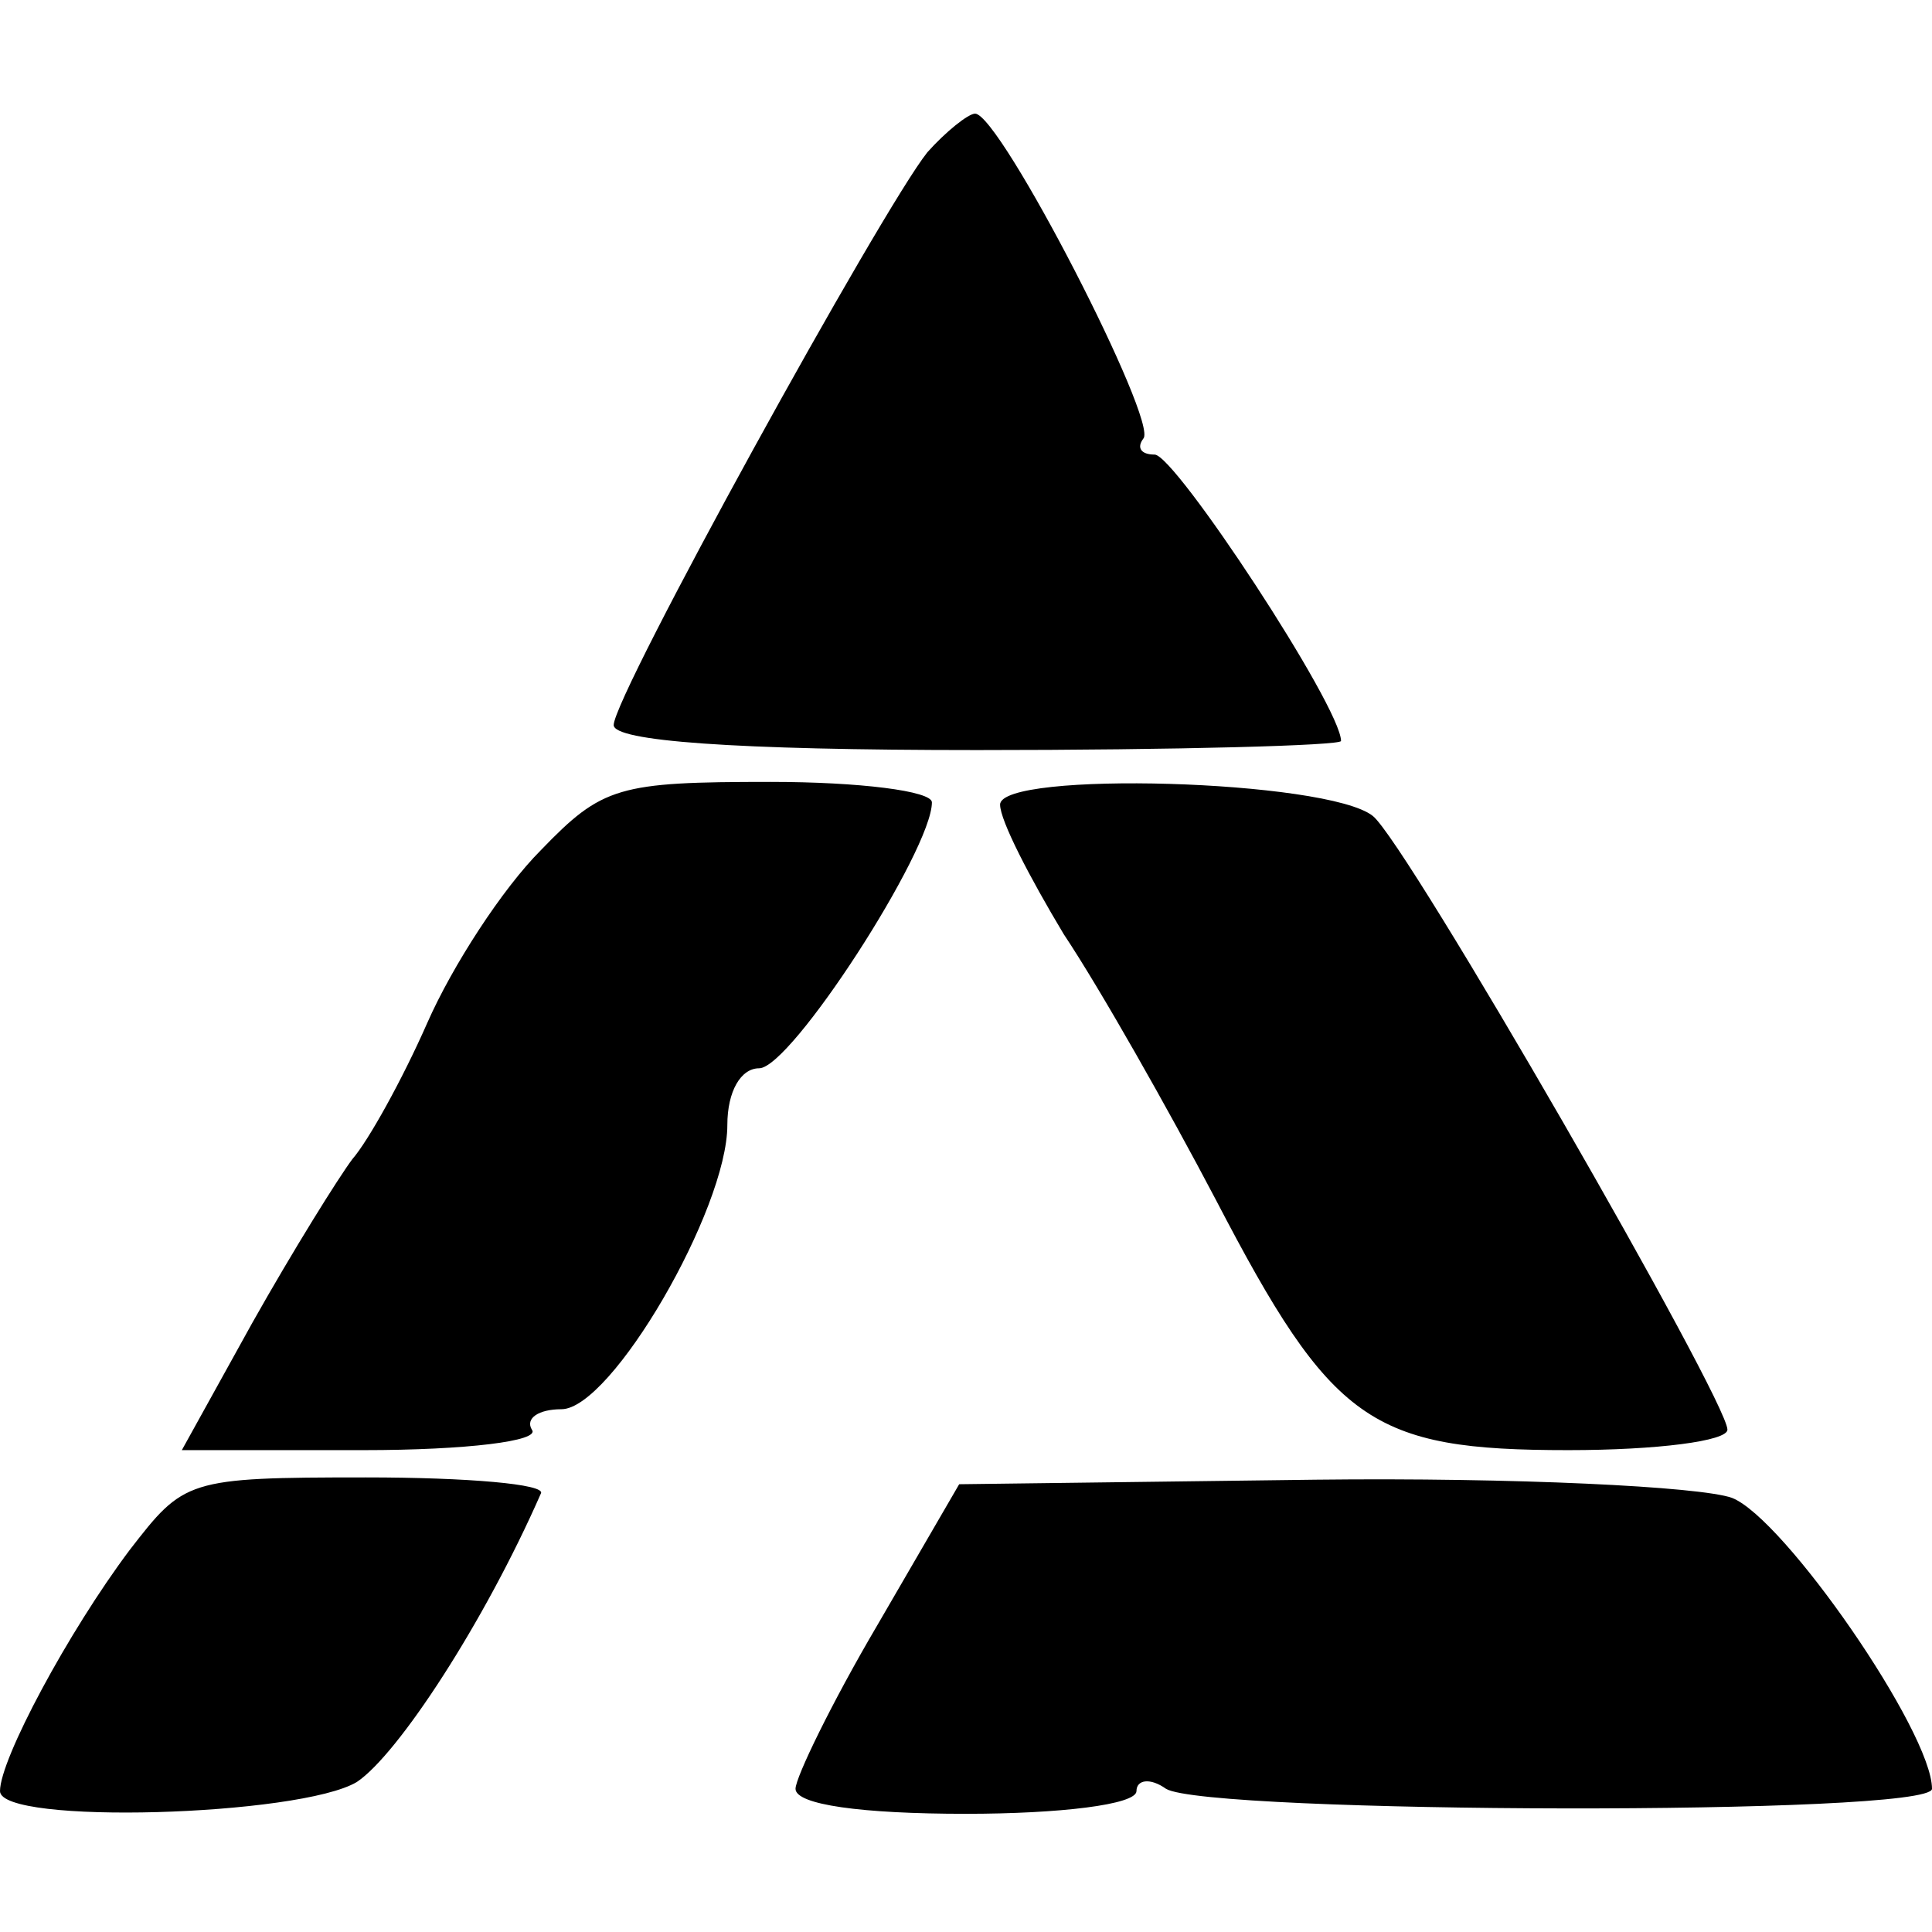
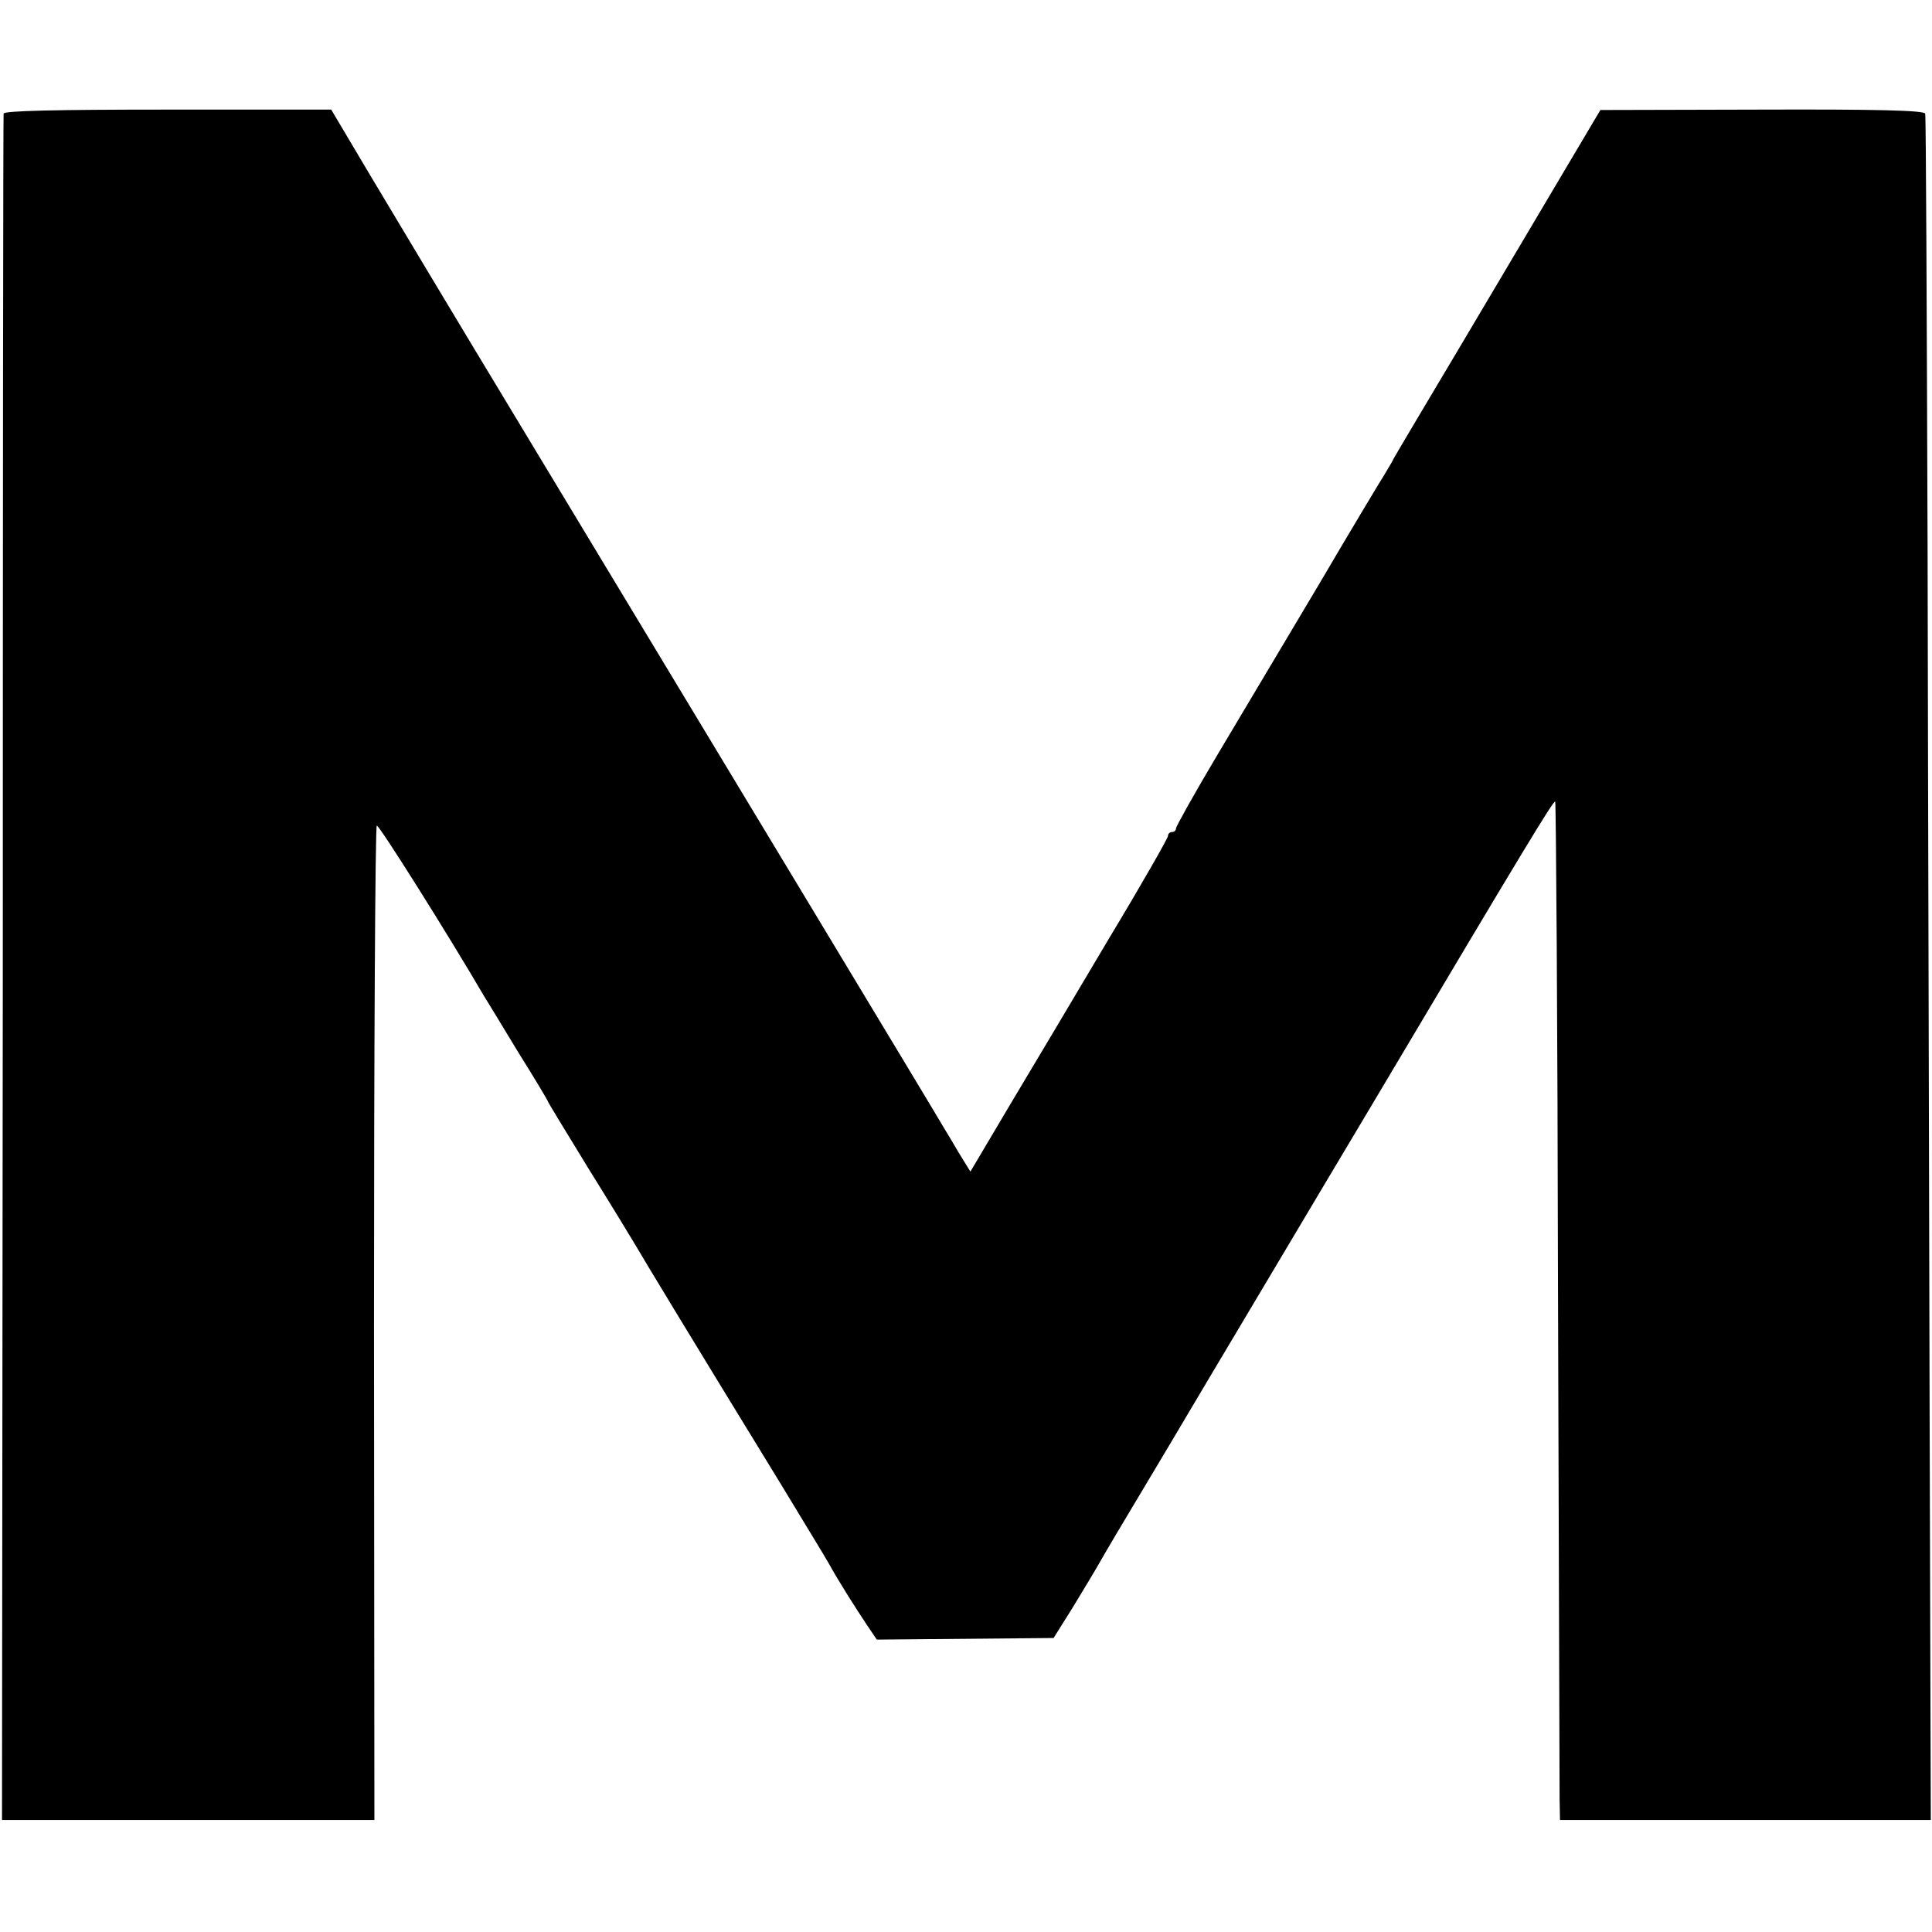
- <svg xmlns="http://www.w3.org/2000/svg" version="1" width="113.333" height="113.333" viewBox="0 0 85 85">
-   <path d="M40.8 6.7C38.8 9.2 27 30.6 27 31.9c0 .7 5.2 1.1 16 1.1 8.8 0 16-.2 16-.4 0-1.5-7.3-12.6-8.2-12.6-.6 0-.8-.3-.5-.7C51 18.6 44 5 42.9 5c-.3 0-1.3.8-2.1 1.7zm-17 30.7c-1.7 1.7-3.9 5.1-5 7.6s-2.6 5.2-3.3 6c-.6.8-2.6 4-4.4 7.2L8 63.8h8c4.5 0 7.8-.4 7.4-.9-.3-.5.3-.9 1.3-.9 2.2 0 7.3-8.8 7.3-12.5 0-1.5.6-2.5 1.4-2.5 1.4 0 7.6-9.6 7.6-11.7 0-.5-3.2-.9-7.1-.9-6.7 0-7.4.2-10.1 3zm20.2-2c0 .7 1.3 3.2 2.8 5.7 1.6 2.4 4.6 7.7 6.7 11.7 5.1 9.8 6.8 11 15.5 11 3.9 0 7-.4 7-.9 0-1.3-14.1-25.8-15.6-27-2-1.6-16.4-2-16.4-.5zM5.7 68.2C3 71.8 0 77.4 0 78.8c0 1.5 13.2 1.1 15.7-.4 1.8-1.2 5.6-7 8.1-12.7.2-.4-3.2-.7-7.7-.7-7.9 0-8 .1-10.4 3.2zm32.9 3.3c-2 3.4-3.6 6.7-3.6 7.2 0 .7 2.9 1.1 7.5 1.1 4.1 0 7.5-.4 7.5-1 0-.5.6-.6 1.3-.1 1.8 1.1 33.7 1.2 33.7 0 0-2.5-6.5-11.9-8.8-12.8-1.4-.5-9.6-.9-18.3-.8l-15.7.2-3.6 6.2z" />
+ <svg xmlns="http://www.w3.org/2000/svg" version="1" width="644" height="644" viewBox="0 0 483 483">
+   <path d="M.9 28.4c-.1.6-.2 96.8-.2 213.9L.5 455h93.1l-.1-124.1c0-68.2.3-124.3.7-124.5.5-.3 17.8 27.2 26.8 42.6.5.8 4.3 7 8.4 13.8 4.2 6.7 7.6 12.4 7.6 12.6 0 .2 4.6 7.7 10.1 16.7 5.6 9 10.9 17.7 11.9 19.4 1.6 2.8 13.7 22.8 36.5 60 5.3 8.8 10.6 17.4 11.6 19.2 2.6 4.7 6.8 11.3 9.6 15.5l2.5 3.7 22.1-.2 22.1-.2 4.7-7.5c2.5-4.1 5.7-9.4 7-11.7 1.3-2.3 6.2-10.6 10.9-18.4 4.7-7.8 9.4-15.8 10.6-17.8 1.2-2 9.9-16.7 19.4-32.6 9.5-16 22.1-37.1 28-47 36.9-62.1 44.4-74.5 44.8-74.1.2.3.6 55.3.7 122.3.2 67 .4 124.2.4 127l.1 5.3h92.7l-.3-103.8c-.1-57-.4-152.7-.5-212.7-.2-60-.4-109.5-.6-110.1-.3-.8-12.4-1.1-40.8-1l-40.4.1-8.9 15C386.3 50.7 375 69.9 366 85c-9 15.1-16.9 28.4-17.5 29.5-.5 1.1-1.8 3.1-2.6 4.5-.9 1.4-8.3 13.7-16.4 27.5-8.2 13.7-19.5 32.8-25.2 42.3-5.7 9.6-10.3 17.8-10.3 18.3s-.4.9-1 .9c-.5 0-1 .4-1 1 0 .5-6.6 12.1-14.8 25.7-8.1 13.7-19.2 32.3-24.7 41.5l-9.9 16.7-2.9-4.7c-1.5-2.6-3.2-5.4-3.7-6.2-.8-1.5-54.2-90-106.7-177-15.1-25-31.7-52.7-37-61.6l-9.5-16H41.9c-28.1 0-40.9.3-41 1z" />
</svg>
